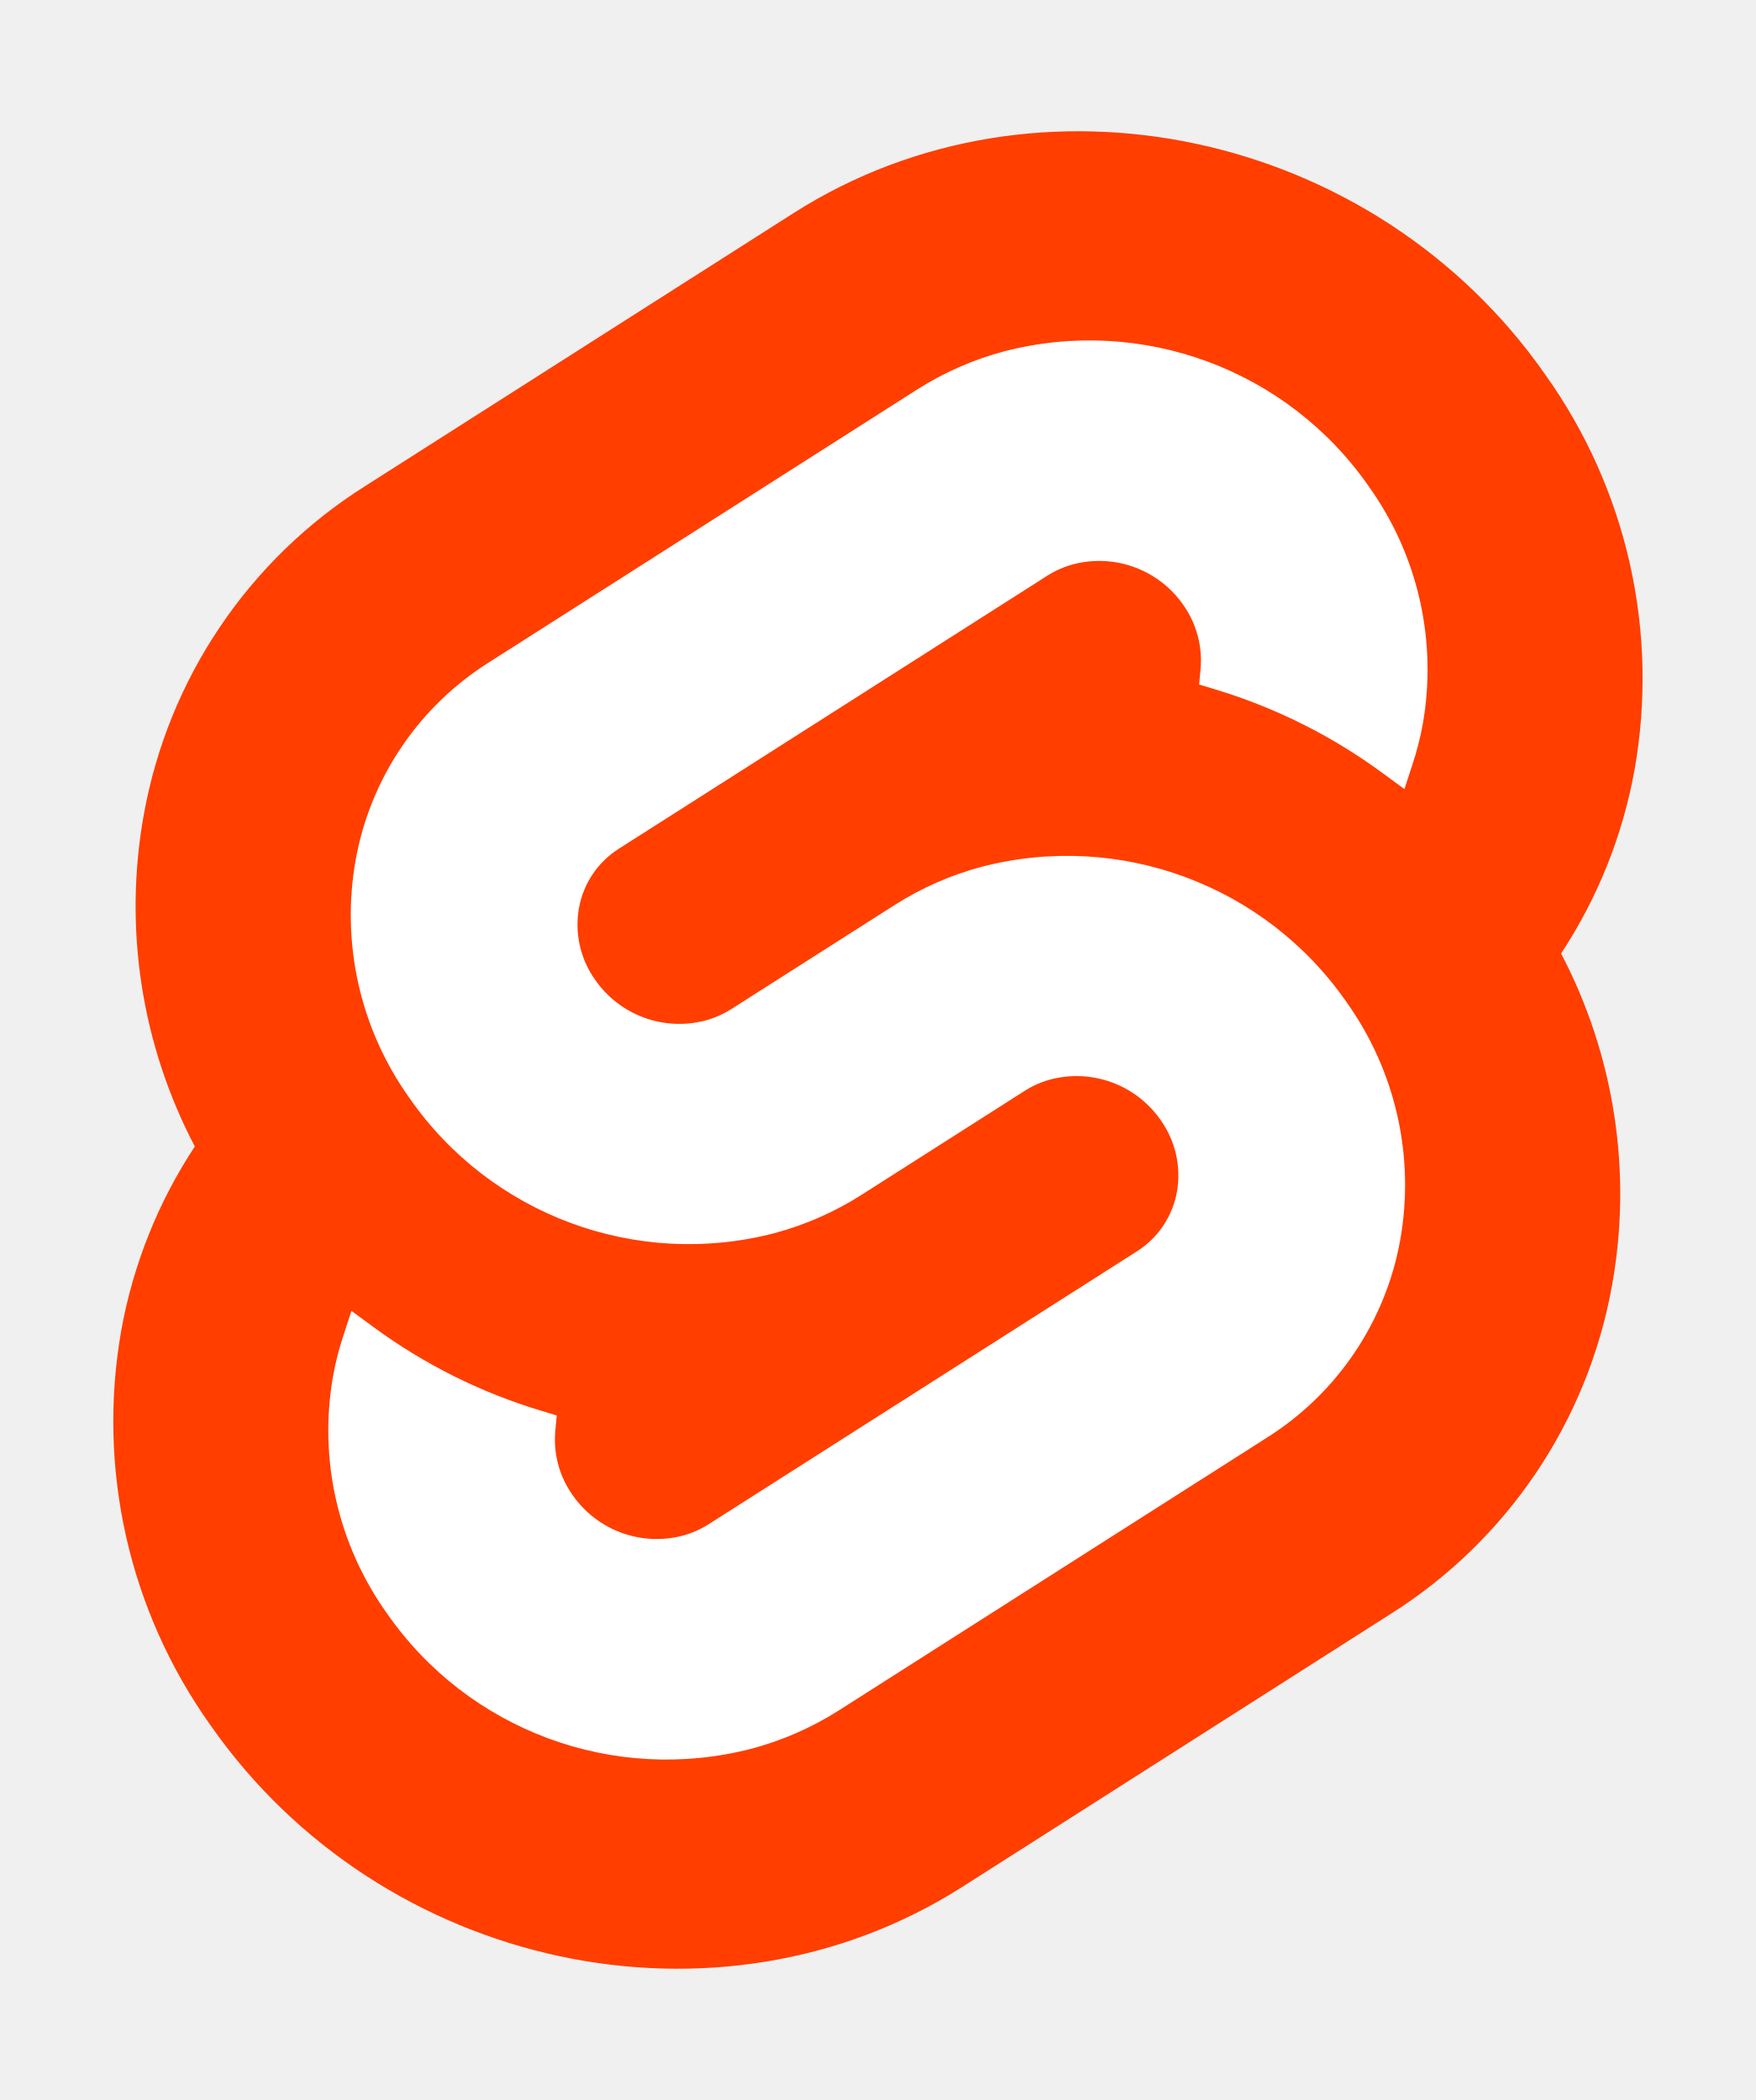
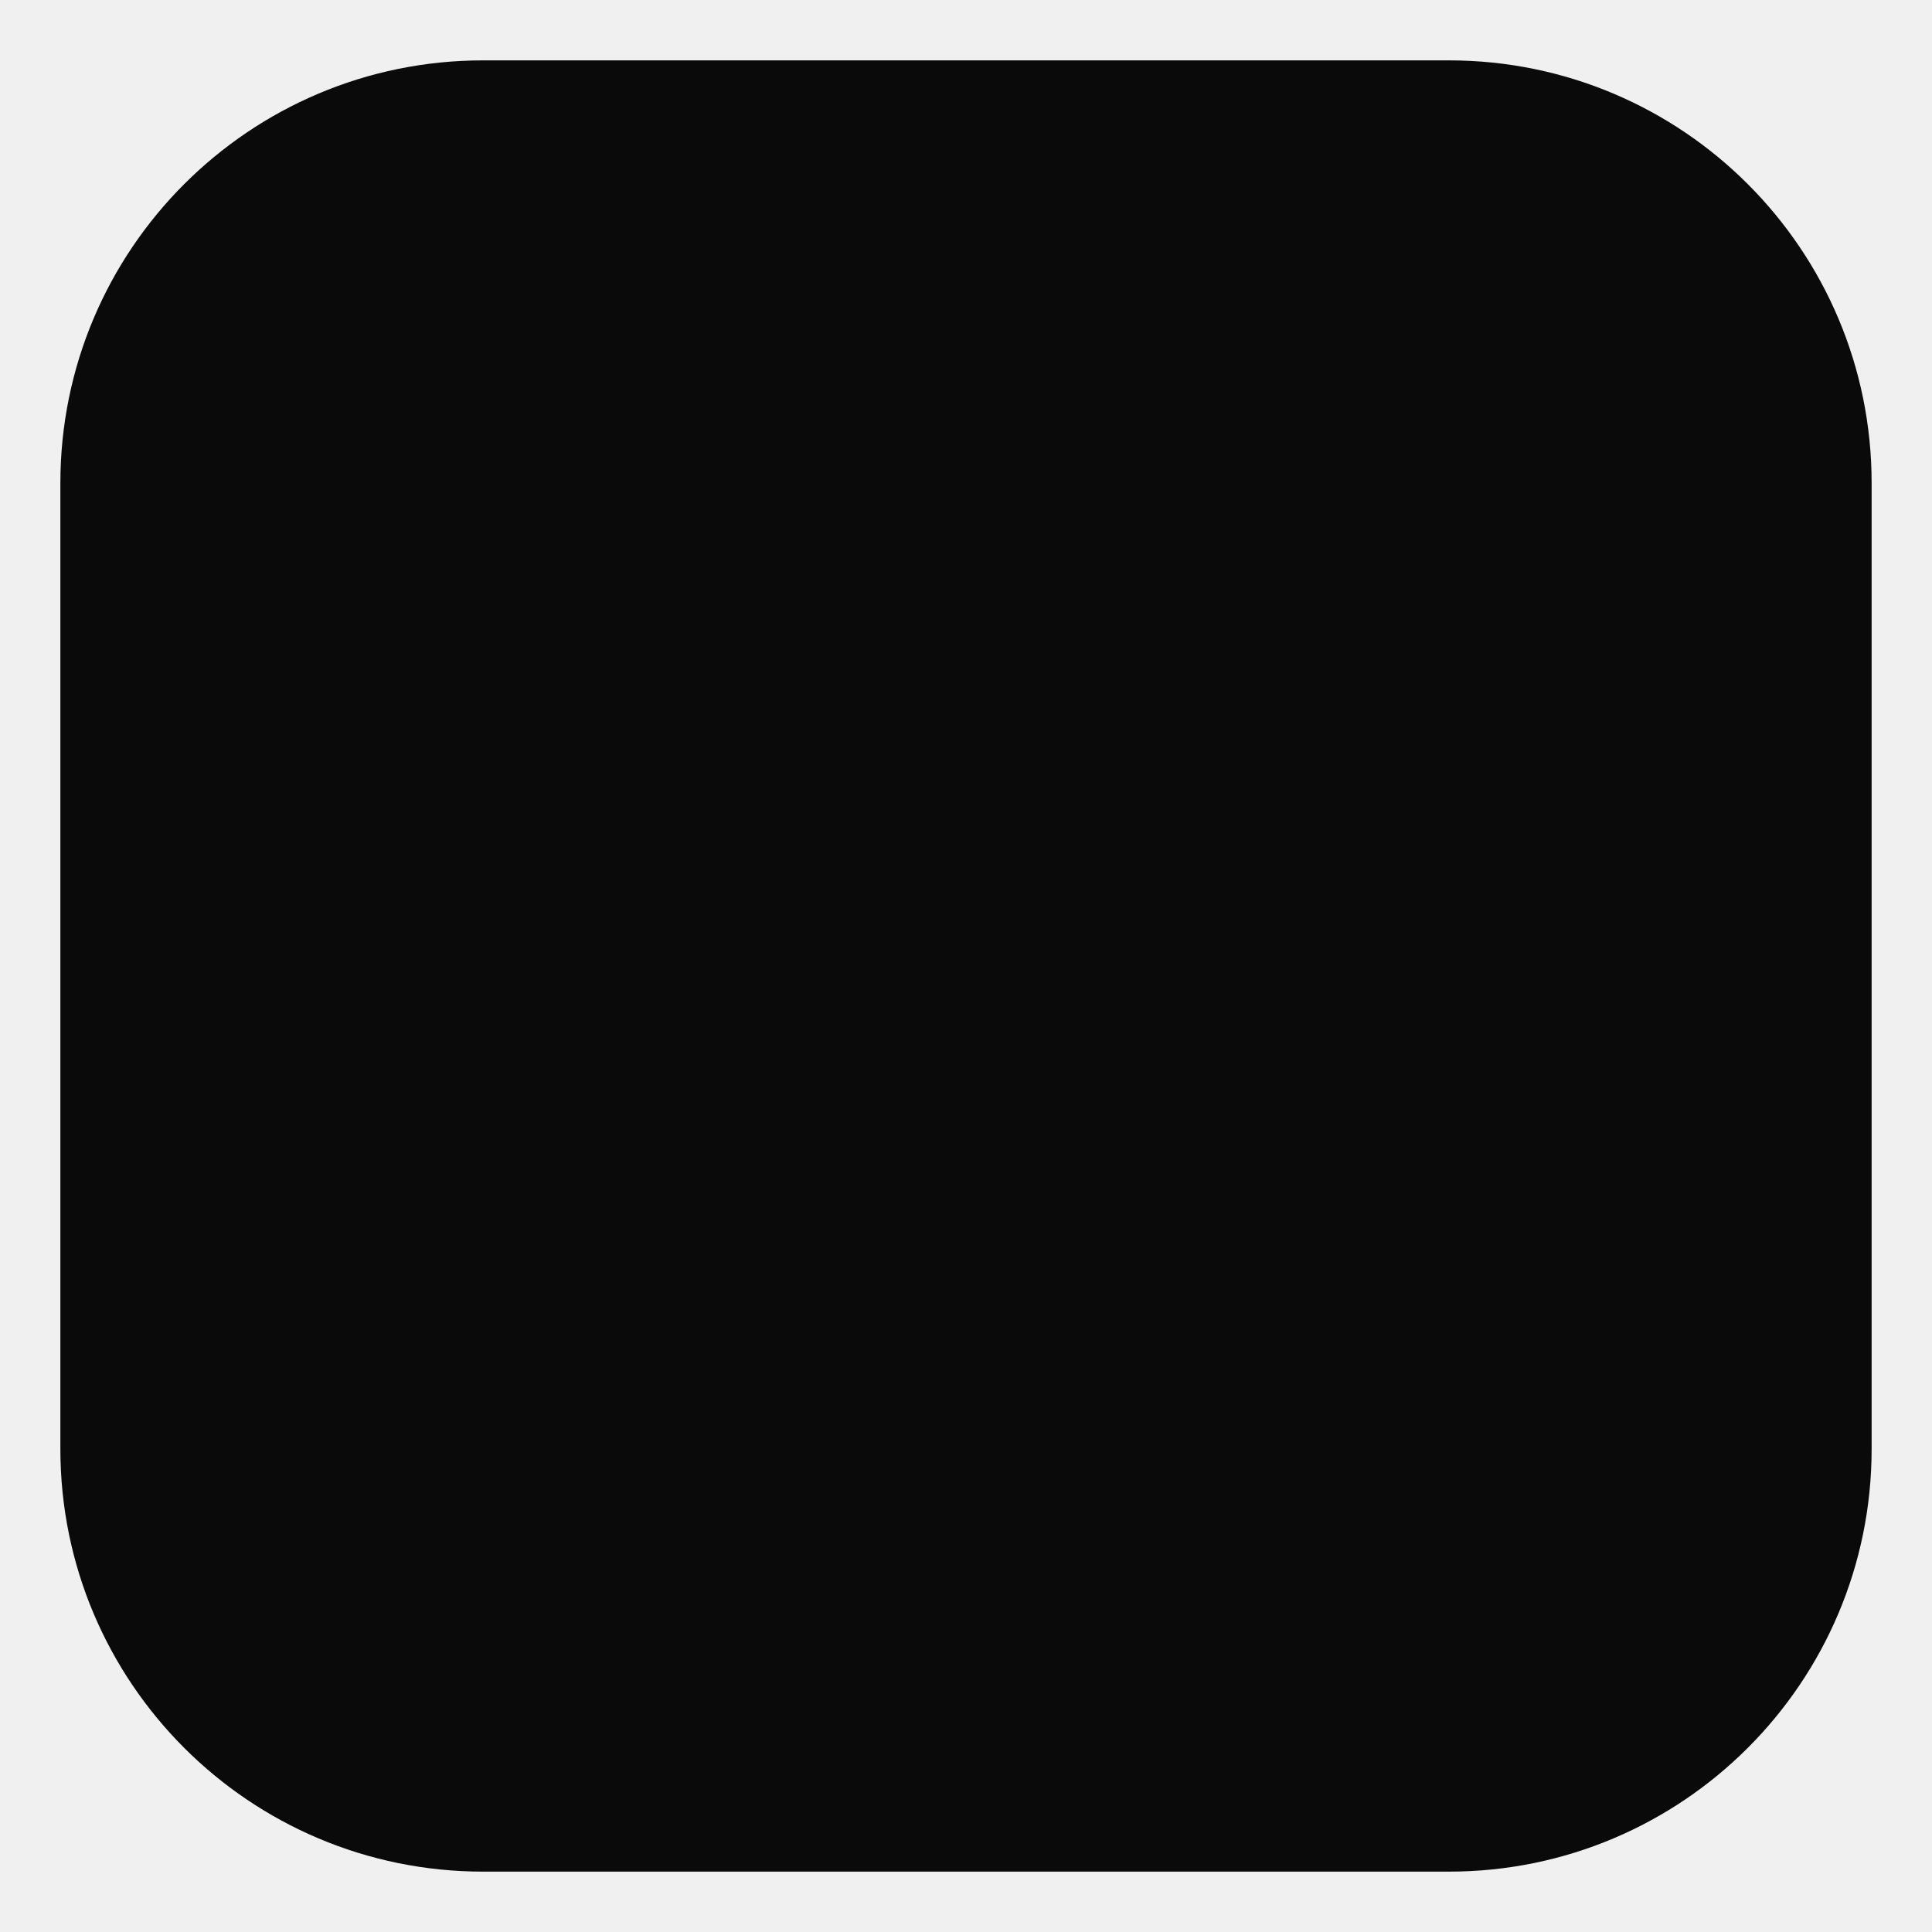
- <svg xmlns="http://www.w3.org/2000/svg" width="107" height="128" viewBox="0 0 107 128">
-   <path d="M94.157 22.819c-10.4-14.885-30.94-19.297-45.792-9.835L22.282 29.608A29.92 29.92 0 0 0 8.764 49.65a31.5 31.5 0 0 0 3.108 20.231 30 30 0 0 0-4.477 11.183 31.9 31.9 0 0 0 5.448 24.116c10.402 14.887 30.942 19.297 45.791 9.835l26.083-16.624A29.92 29.92 0 0 0 98.235 78.35a31.53 31.53 0 0 0-3.105-20.232 30 30 0 0 0 4.474-11.182 31.88 31.88 0 0 0-5.447-24.116" style="fill:#ff3e00" />
-   <path d="M45.817 106.582a20.72 20.72 0 0 1-22.237-8.243 19.17 19.17 0 0 1-3.277-14.503 18 18 0 0 1 .624-2.435l.49-1.498 1.337.981a33.6 33.6 0 0 0 10.203 5.098l.97.294-.09.968a5.85 5.85 0 0 0 1.052 3.878 6.24 6.24 0 0 0 6.695 2.485 5.8 5.8 0 0 0 1.603-.704L69.27 76.28a5.43 5.43 0 0 0 2.45-3.631 5.8 5.8 0 0 0-.987-4.371 6.24 6.24 0 0 0-6.698-2.487 5.7 5.7 0 0 0-1.6.704l-9.953 6.345a19 19 0 0 1-5.296 2.326 20.72 20.72 0 0 1-22.237-8.243 19.17 19.17 0 0 1-3.277-14.502 17.99 17.99 0 0 1 8.13-12.052l26.081-16.623a19 19 0 0 1 5.3-2.329 20.72 20.72 0 0 1 22.237 8.243 19.17 19.17 0 0 1 3.277 14.503 18 18 0 0 1-.624 2.435l-.49 1.498-1.337-.98a33.6 33.6 0 0 0-10.203-5.1l-.97-.294.09-.968a5.86 5.86 0 0 0-1.052-3.878 6.24 6.24 0 0 0-6.696-2.485 5.8 5.8 0 0 0-1.602.704L37.73 51.72a5.42 5.42 0 0 0-2.449 3.63 5.79 5.79 0 0 0 .986 4.372 6.24 6.24 0 0 0 6.698 2.486 5.8 5.8 0 0 0 1.602-.704l9.952-6.342a19 19 0 0 1 5.295-2.328 20.72 20.72 0 0 1 22.237 8.242 19.17 19.17 0 0 1 3.277 14.503 18 18 0 0 1-8.13 12.053l-26.081 16.622a19 19 0 0 1-5.3 2.328" style="fill:#fff" />
+ <svg xmlns="http://www.w3.org/2000/svg" viewBox="0 0 32 32">
+   <style>
+ 		rect,
+ 		text {
+ 			fill: #0a0a0a;
+ 			stroke: #0a0a0a;
+ 		}
+ 		@media (prefers-color-scheme: dark) {
+ 			rect,
+ 			text {
+ 				fill: #fafafa;
+ 				stroke: #fafafa;
+ 			}
+ 		}
+ 	</style>
+   <rect x="2" y="2" width="28" height="28" rx="6" fill="none" stroke-width="2" />
+   <text x="16" y="22" text-anchor="middle" font-family="ui-sans-serif, system-ui, -apple-system, BlinkMacSystemFont, 'Segoe UI', Roboto, sans-serif" font-size="14" font-weight="600">KC</text>
</svg>
